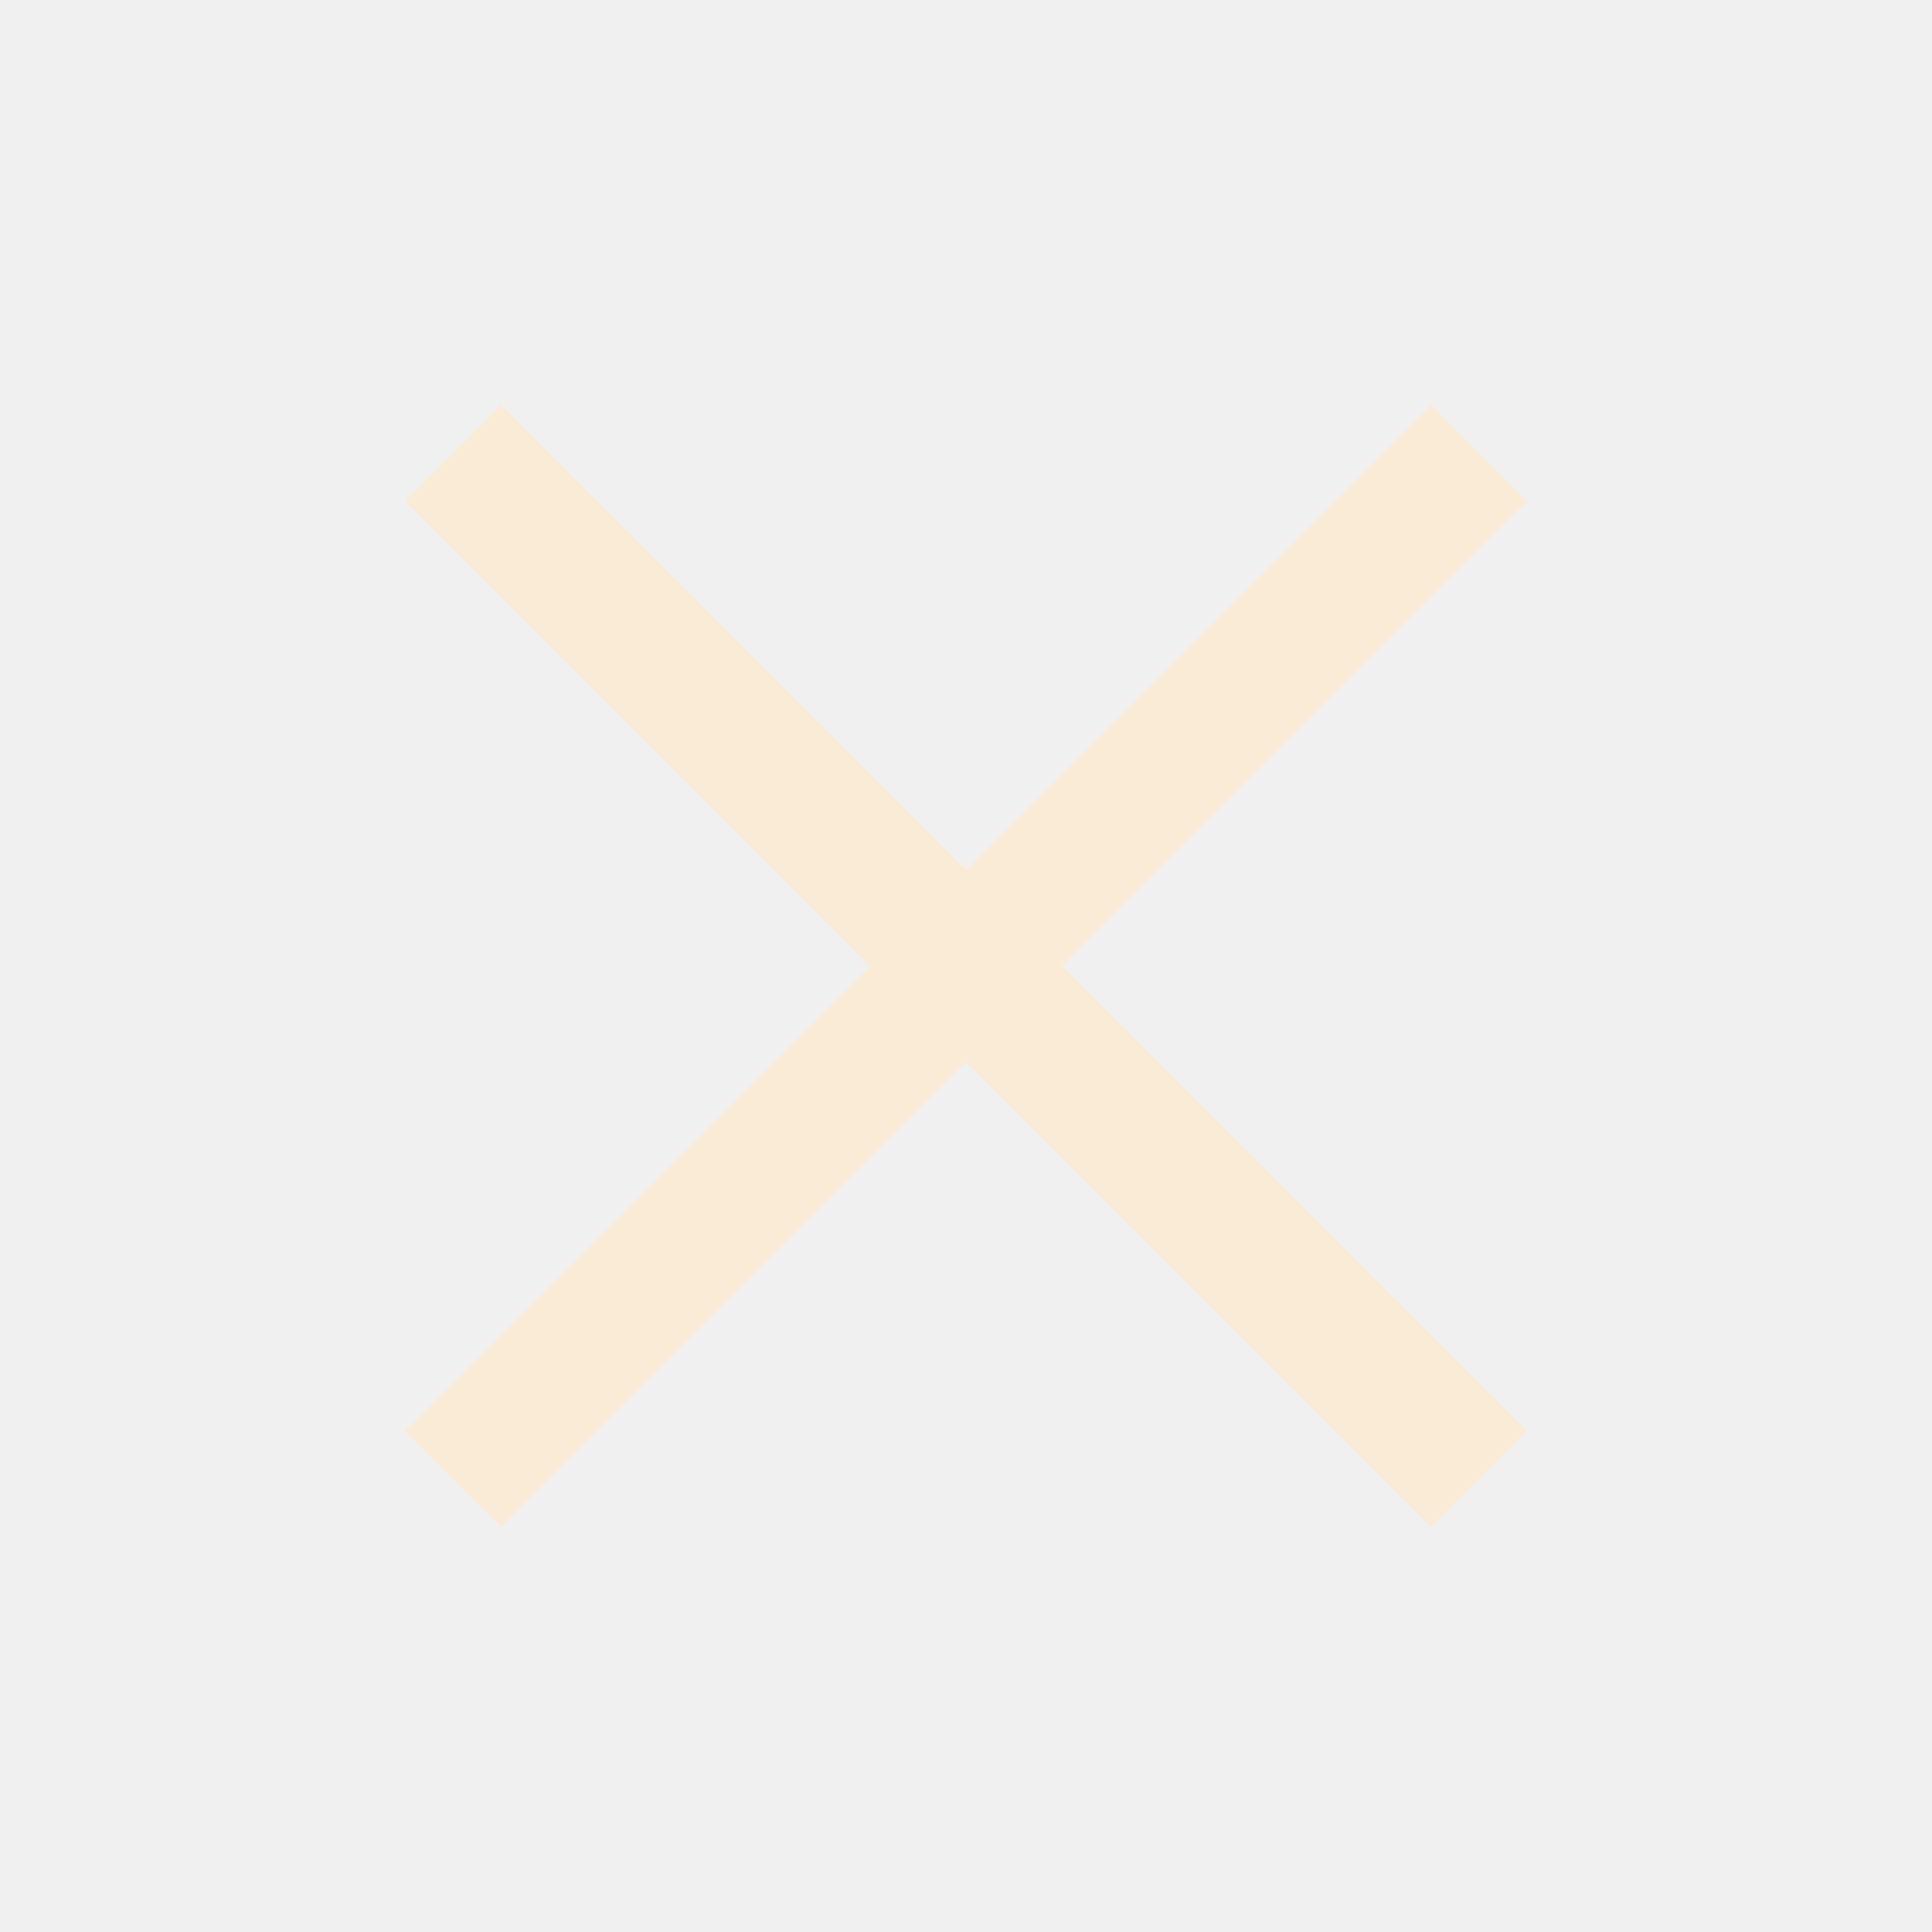
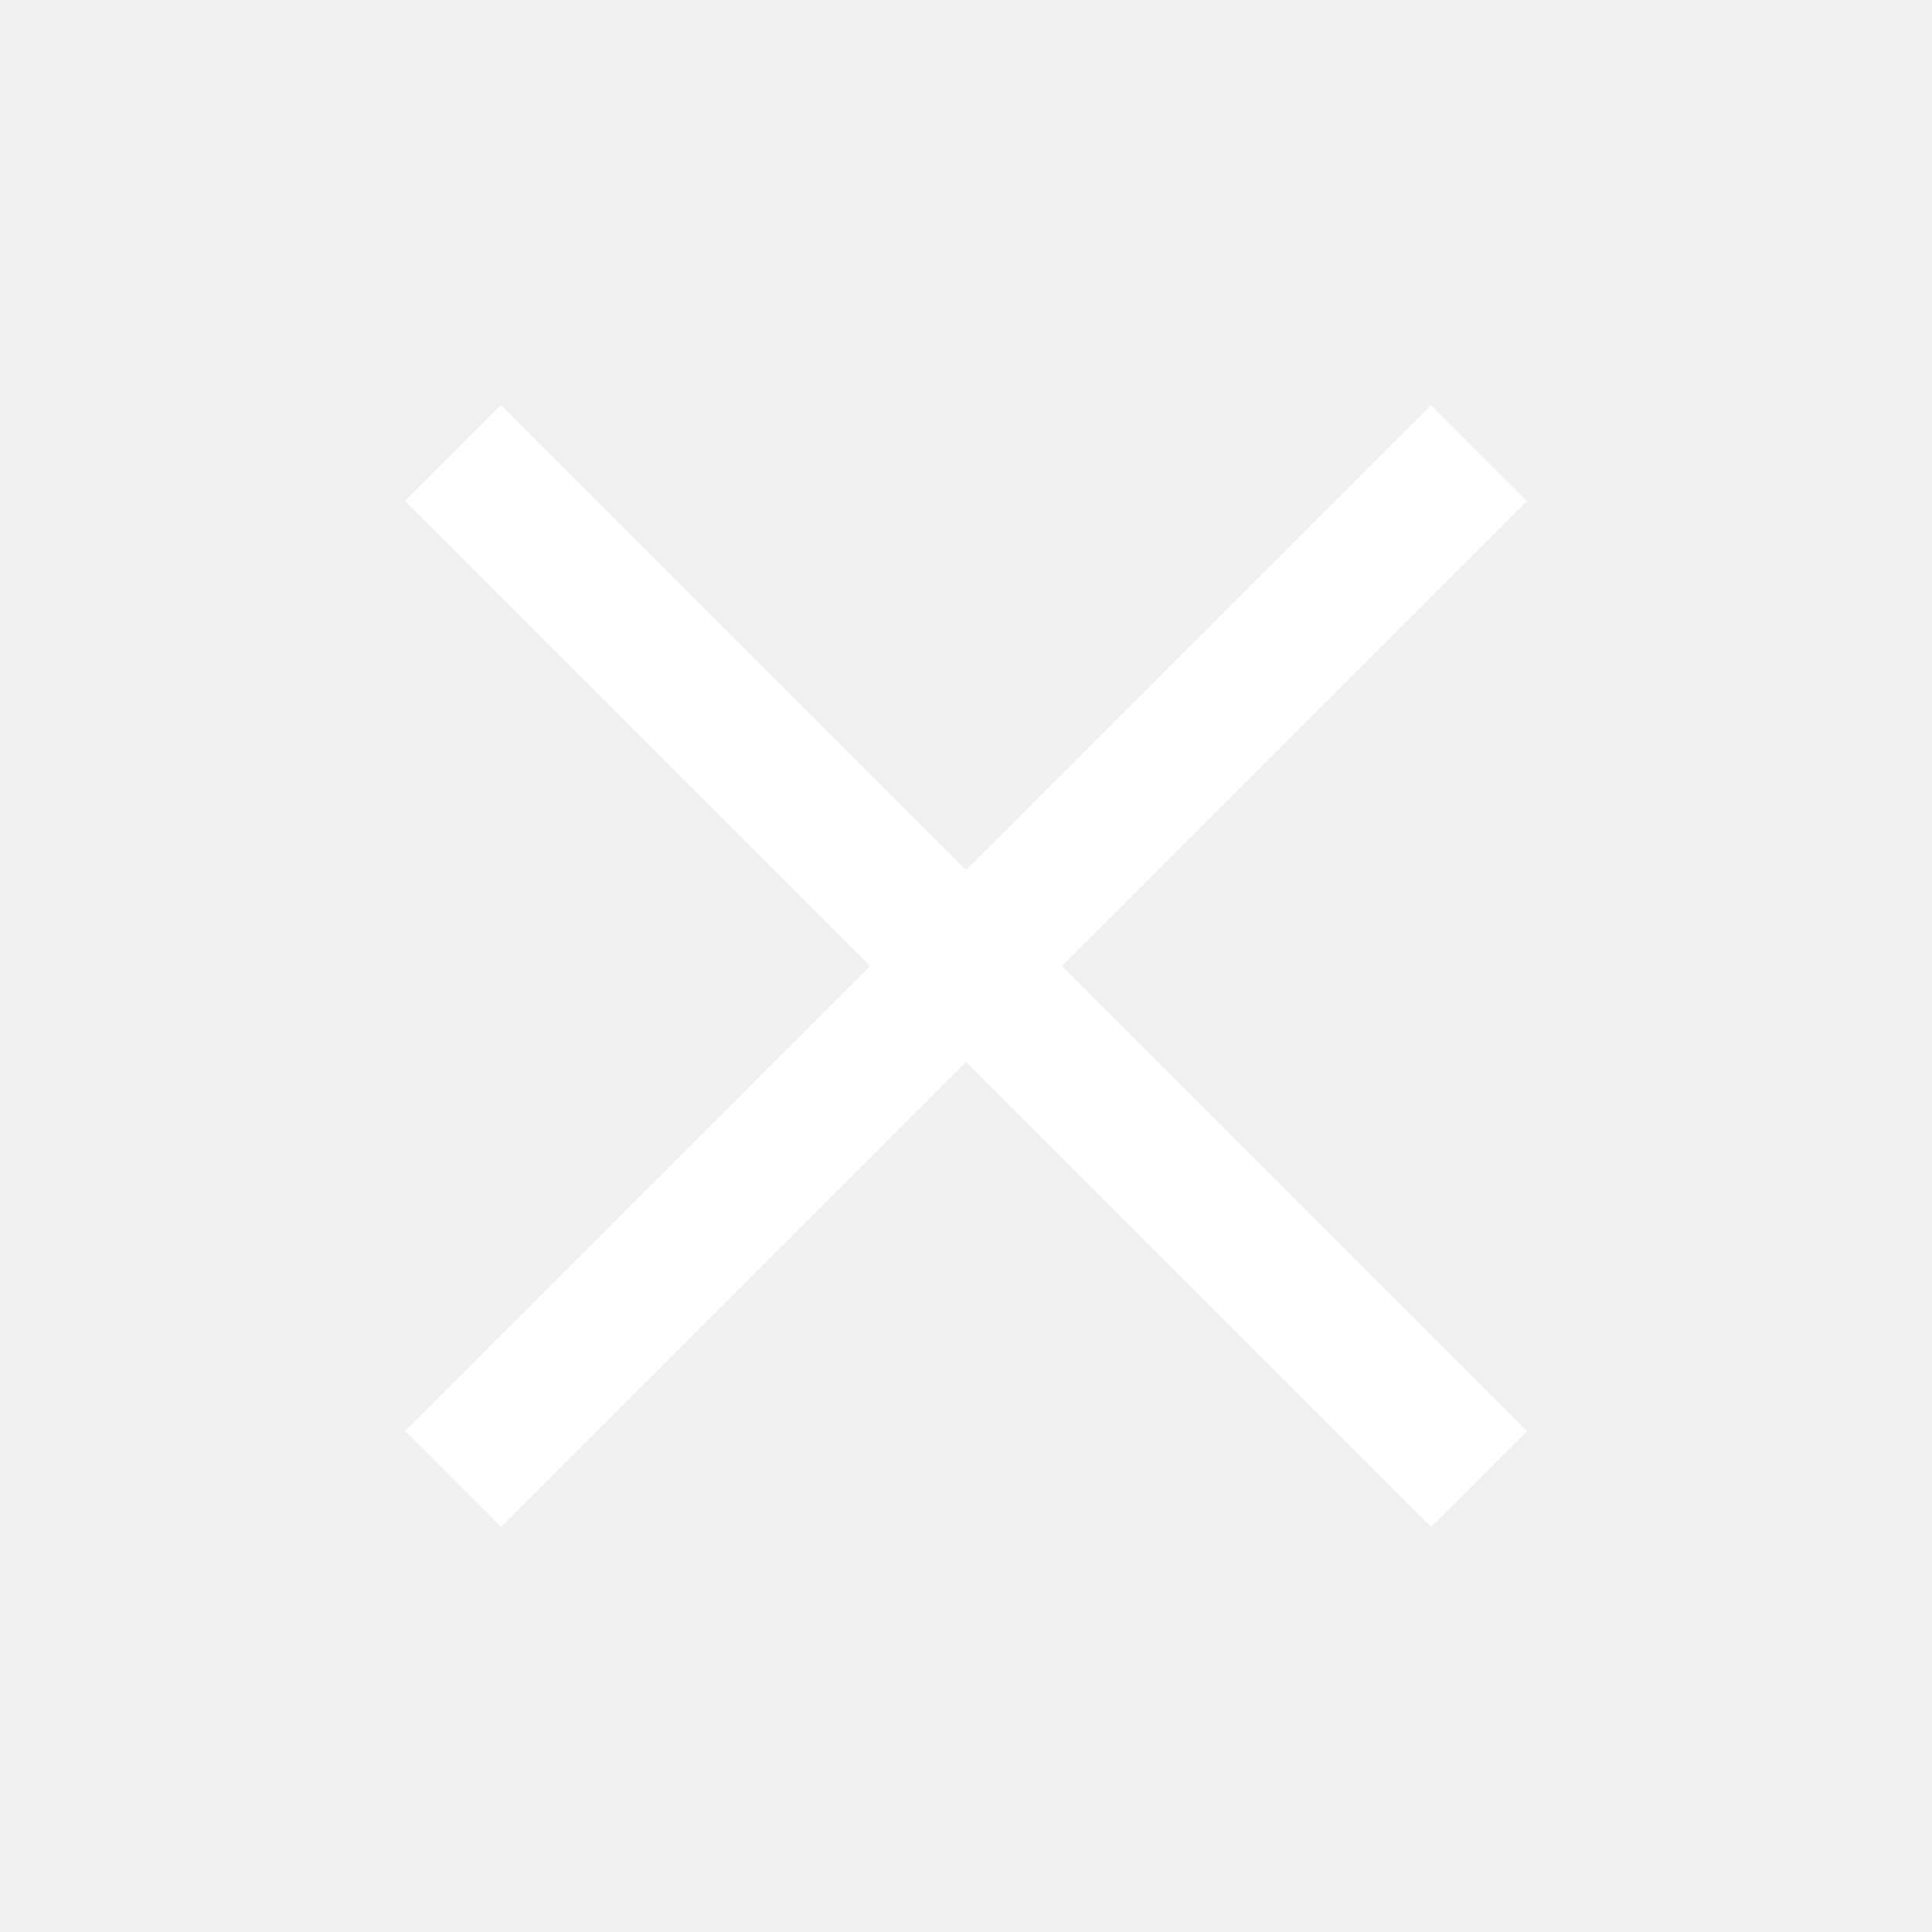
- <svg xmlns="http://www.w3.org/2000/svg" fill="antiquewhite" height="48" viewBox="0 96 960 960" width="48">
+ <svg xmlns="http://www.w3.org/2000/svg" fill="white" height="48" viewBox="0 96 960 960" width="48">
  <path d="M249 854.739 201.261 807l231-231-231-231L249 297.261l231 231 231-231L758.739 345l-231 231 231 231L711 854.739l-231-231-231 231Z" />
</svg>
